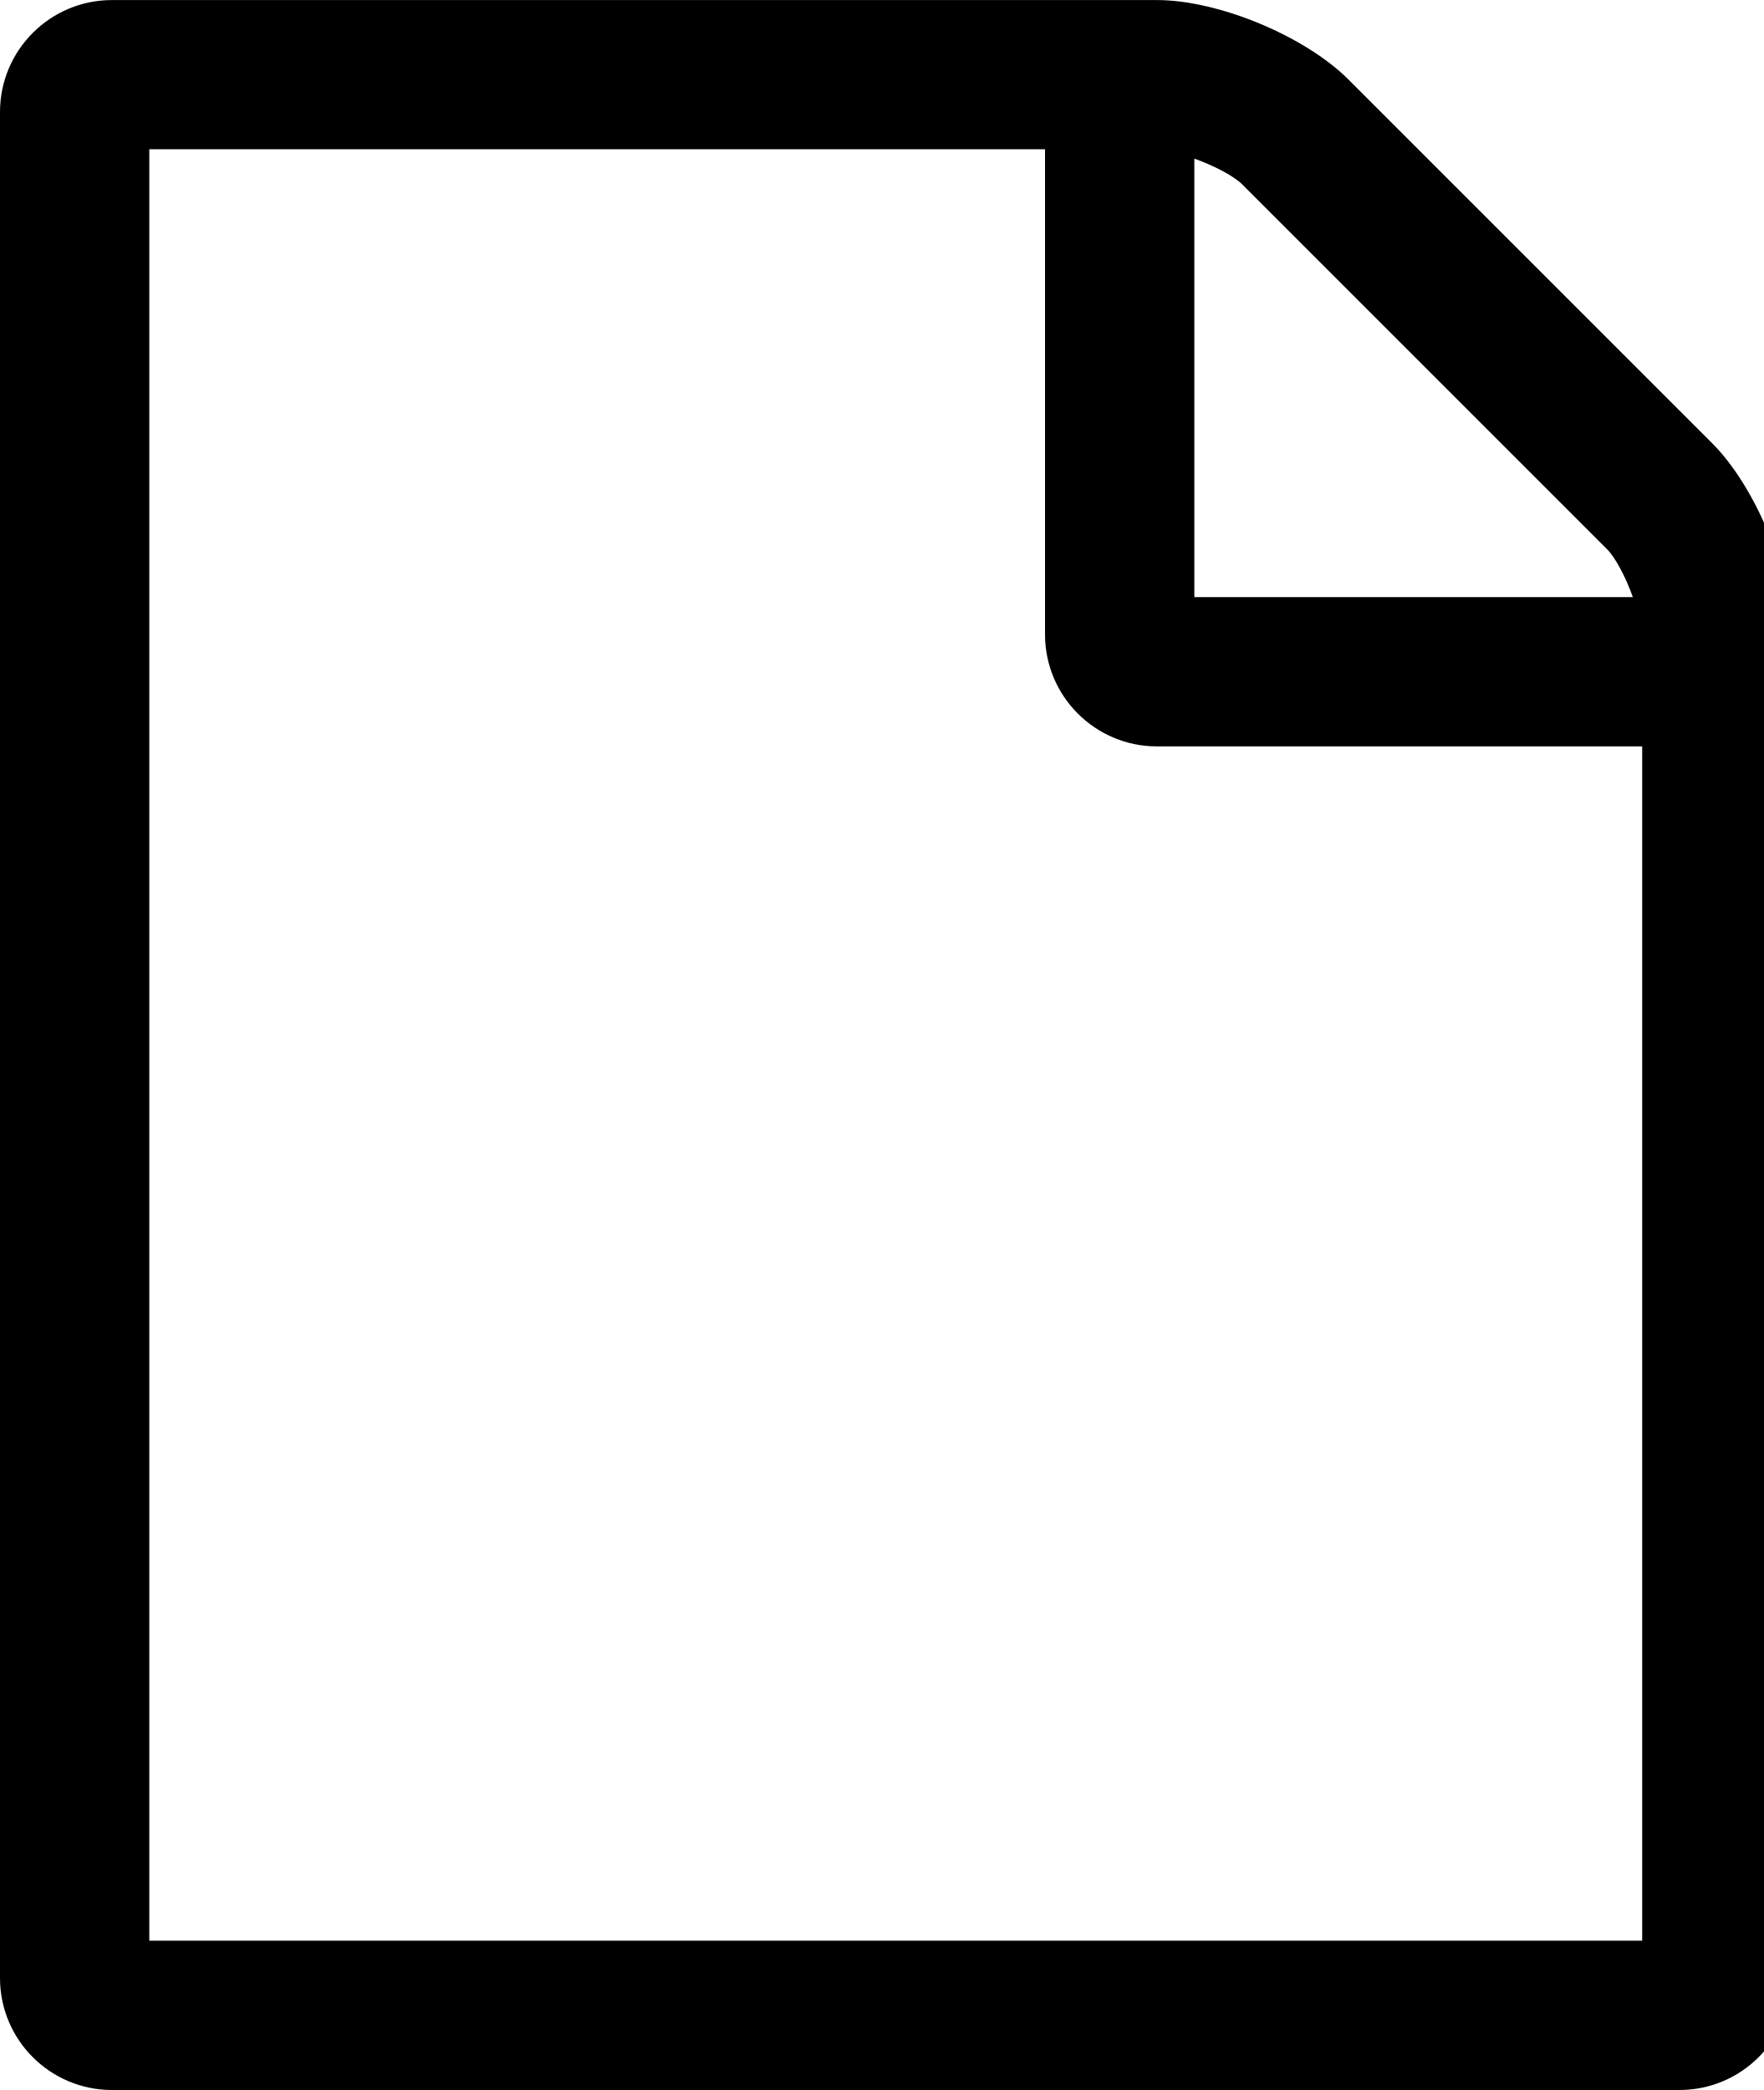
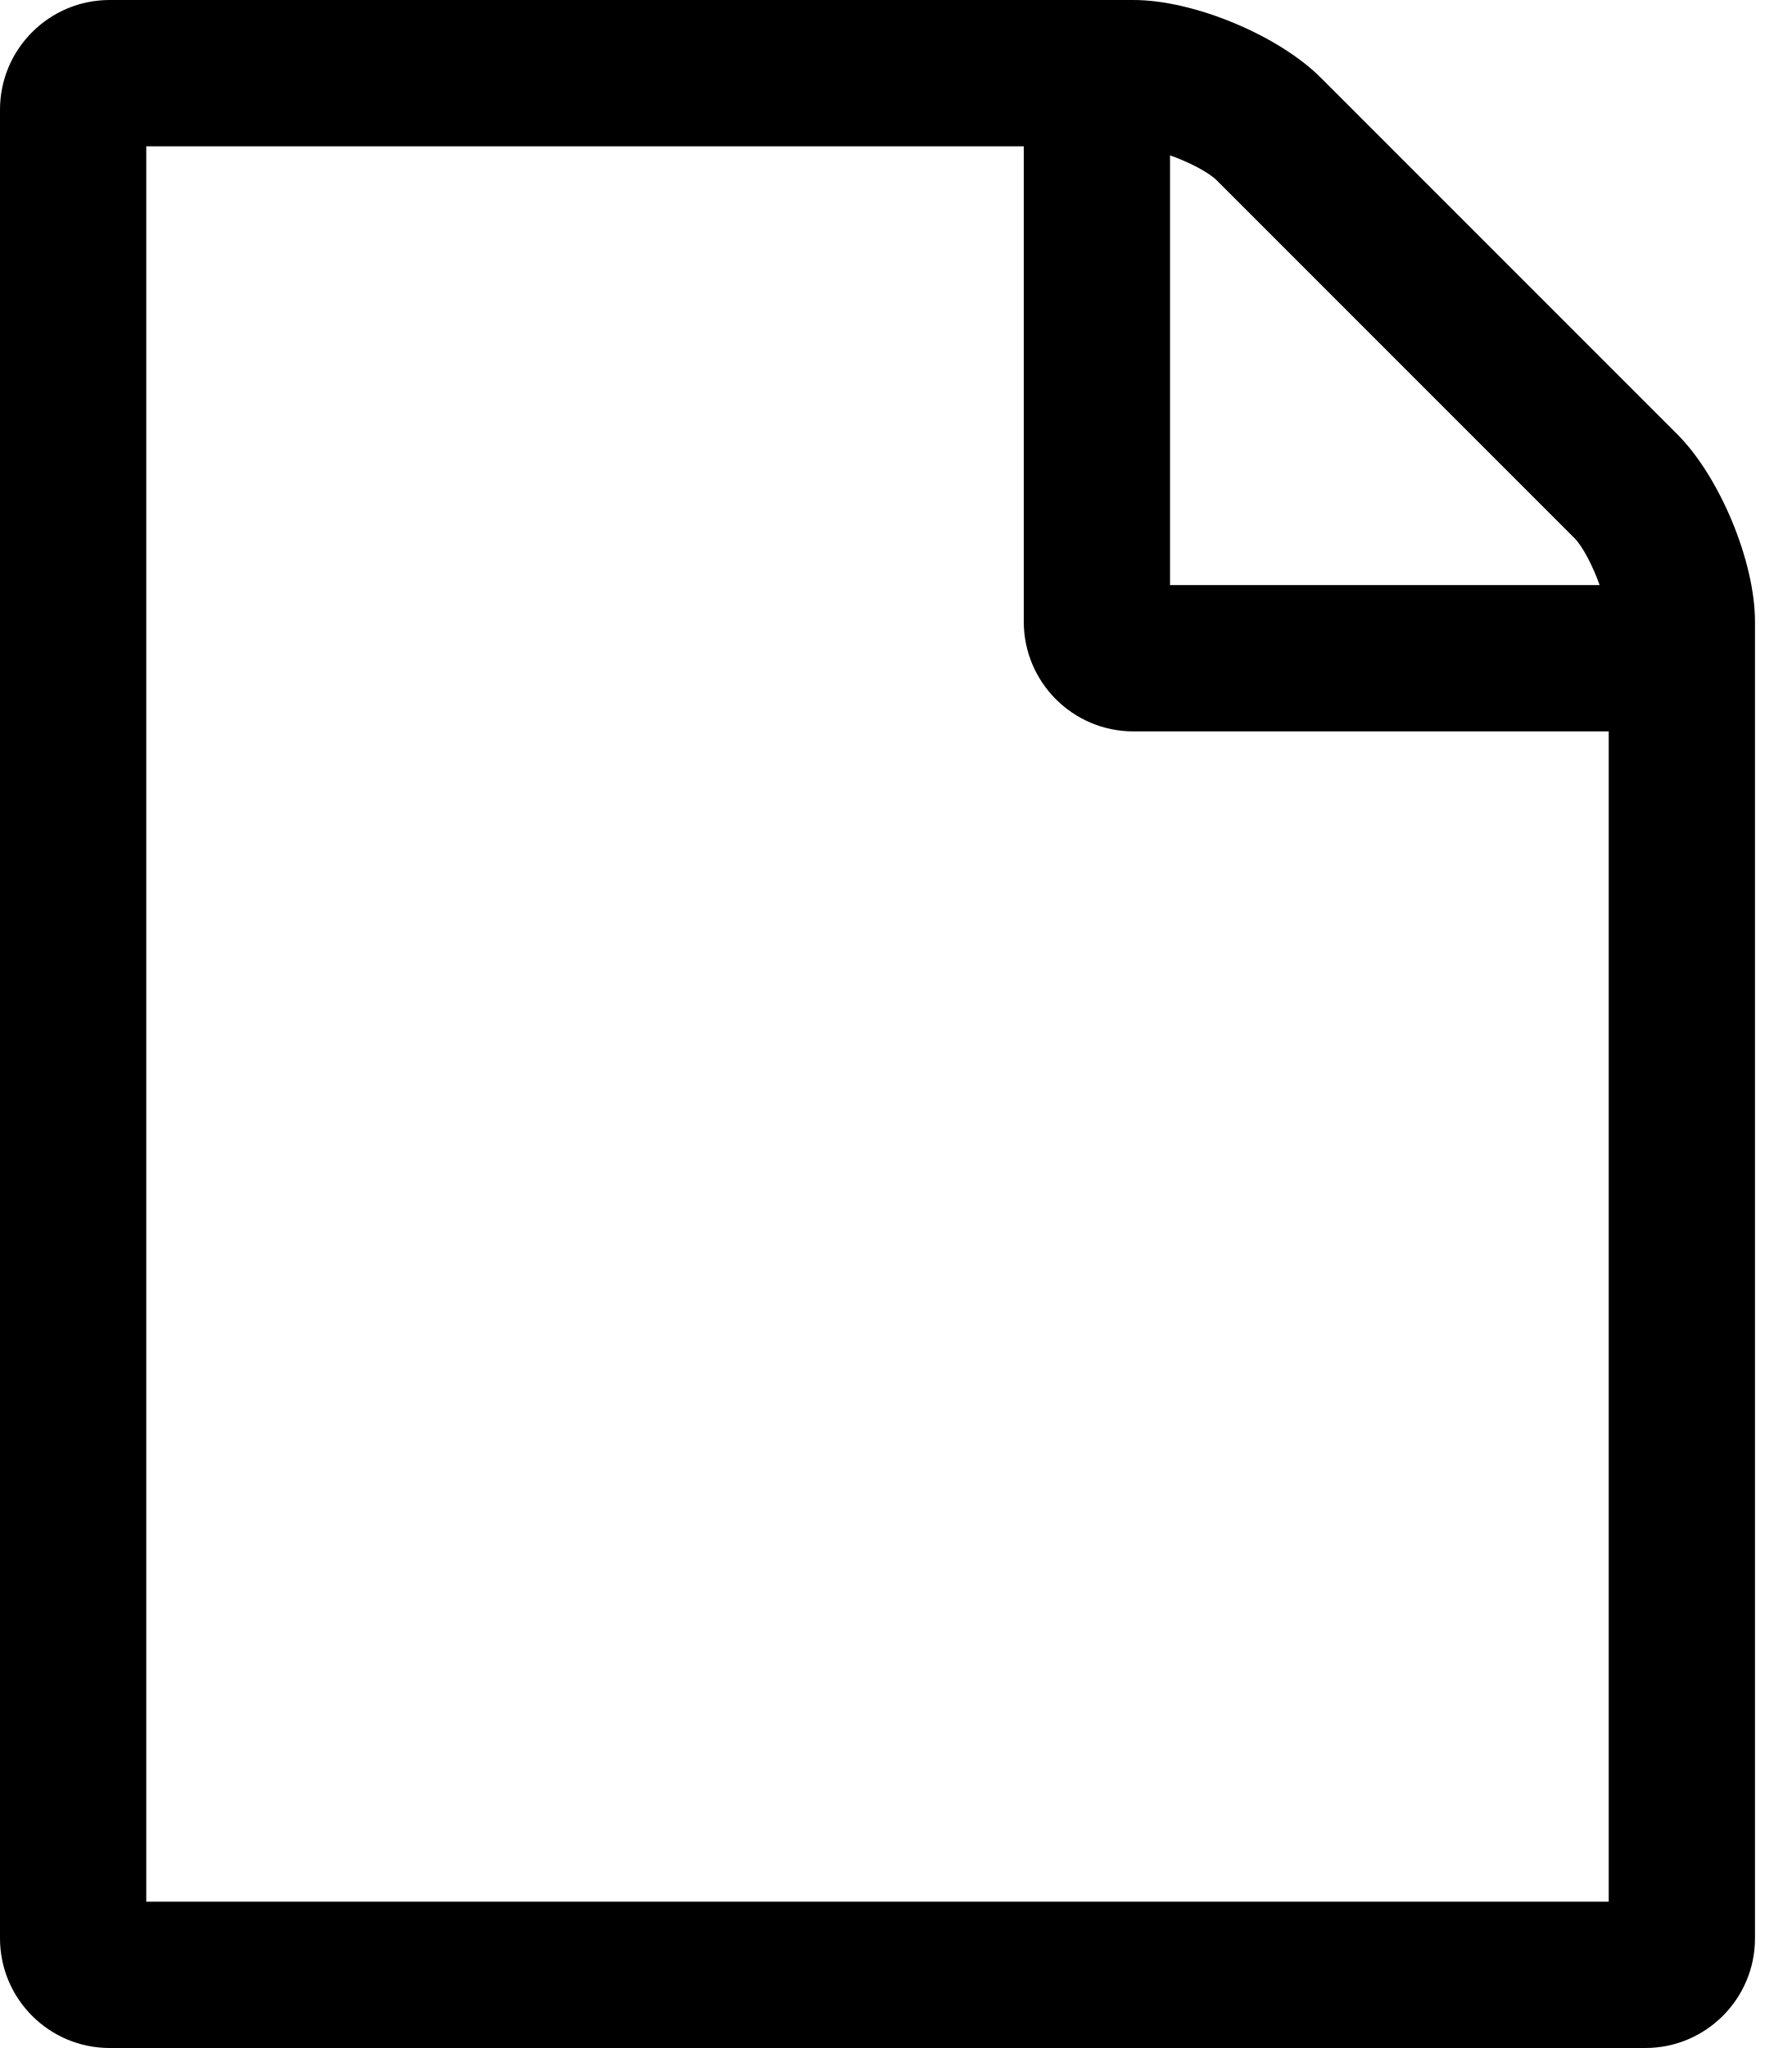
- <svg xmlns="http://www.w3.org/2000/svg" version="1.1" width="27" height="32" viewBox="0 0 27 32">
-   <path d="M26.214 6.786c0.661 0.661 1.214 1.982 1.214 2.929v20.571c0 0.946-0.768 1.714-1.714 1.714h-24c-0.946 0-1.714-0.768-1.714-1.714v-28.571c0-0.946 0.768-1.714 1.714-1.714h16c0.946 0 2.268 0.554 2.929 1.214zM18.286 2.429v6.714h6.714c-0.107-0.304-0.268-0.607-0.393-0.732l-5.589-5.589c-0.125-0.125-0.429-0.286-0.732-0.393zM25.143 29.714v-18.286h-7.429c-0.946 0-1.714-0.768-1.714-1.714v-7.429h-13.714v27.429h22.857z" />
+ <svg xmlns="http://www.w3.org/2000/svg" version="1.1" width="14" height="16" viewBox="0 0 14 16">
+   <path d="M13.107 3.393c0.33 0.33 0.607 0.991 0.607 1.464v10.286c0 0.473-0.384 0.857-0.857 0.857h-12c-0.473 0-0.857-0.384-0.857-0.857v-14.286c0-0.473 0.384-0.857 0.857-0.857h8c0.473 0 1.134 0.277 1.464 0.607zM9.143 1.214v3.357h3.357c-0.054-0.152-0.134-0.304-0.196-0.366l-2.795-2.795c-0.063-0.063-0.214-0.143-0.366-0.196zM12.571 14.857v-9.143h-3.714c-0.473 0-0.857-0.384-0.857-0.857v-3.714h-6.857v13.714h11.429z" />
</svg>
